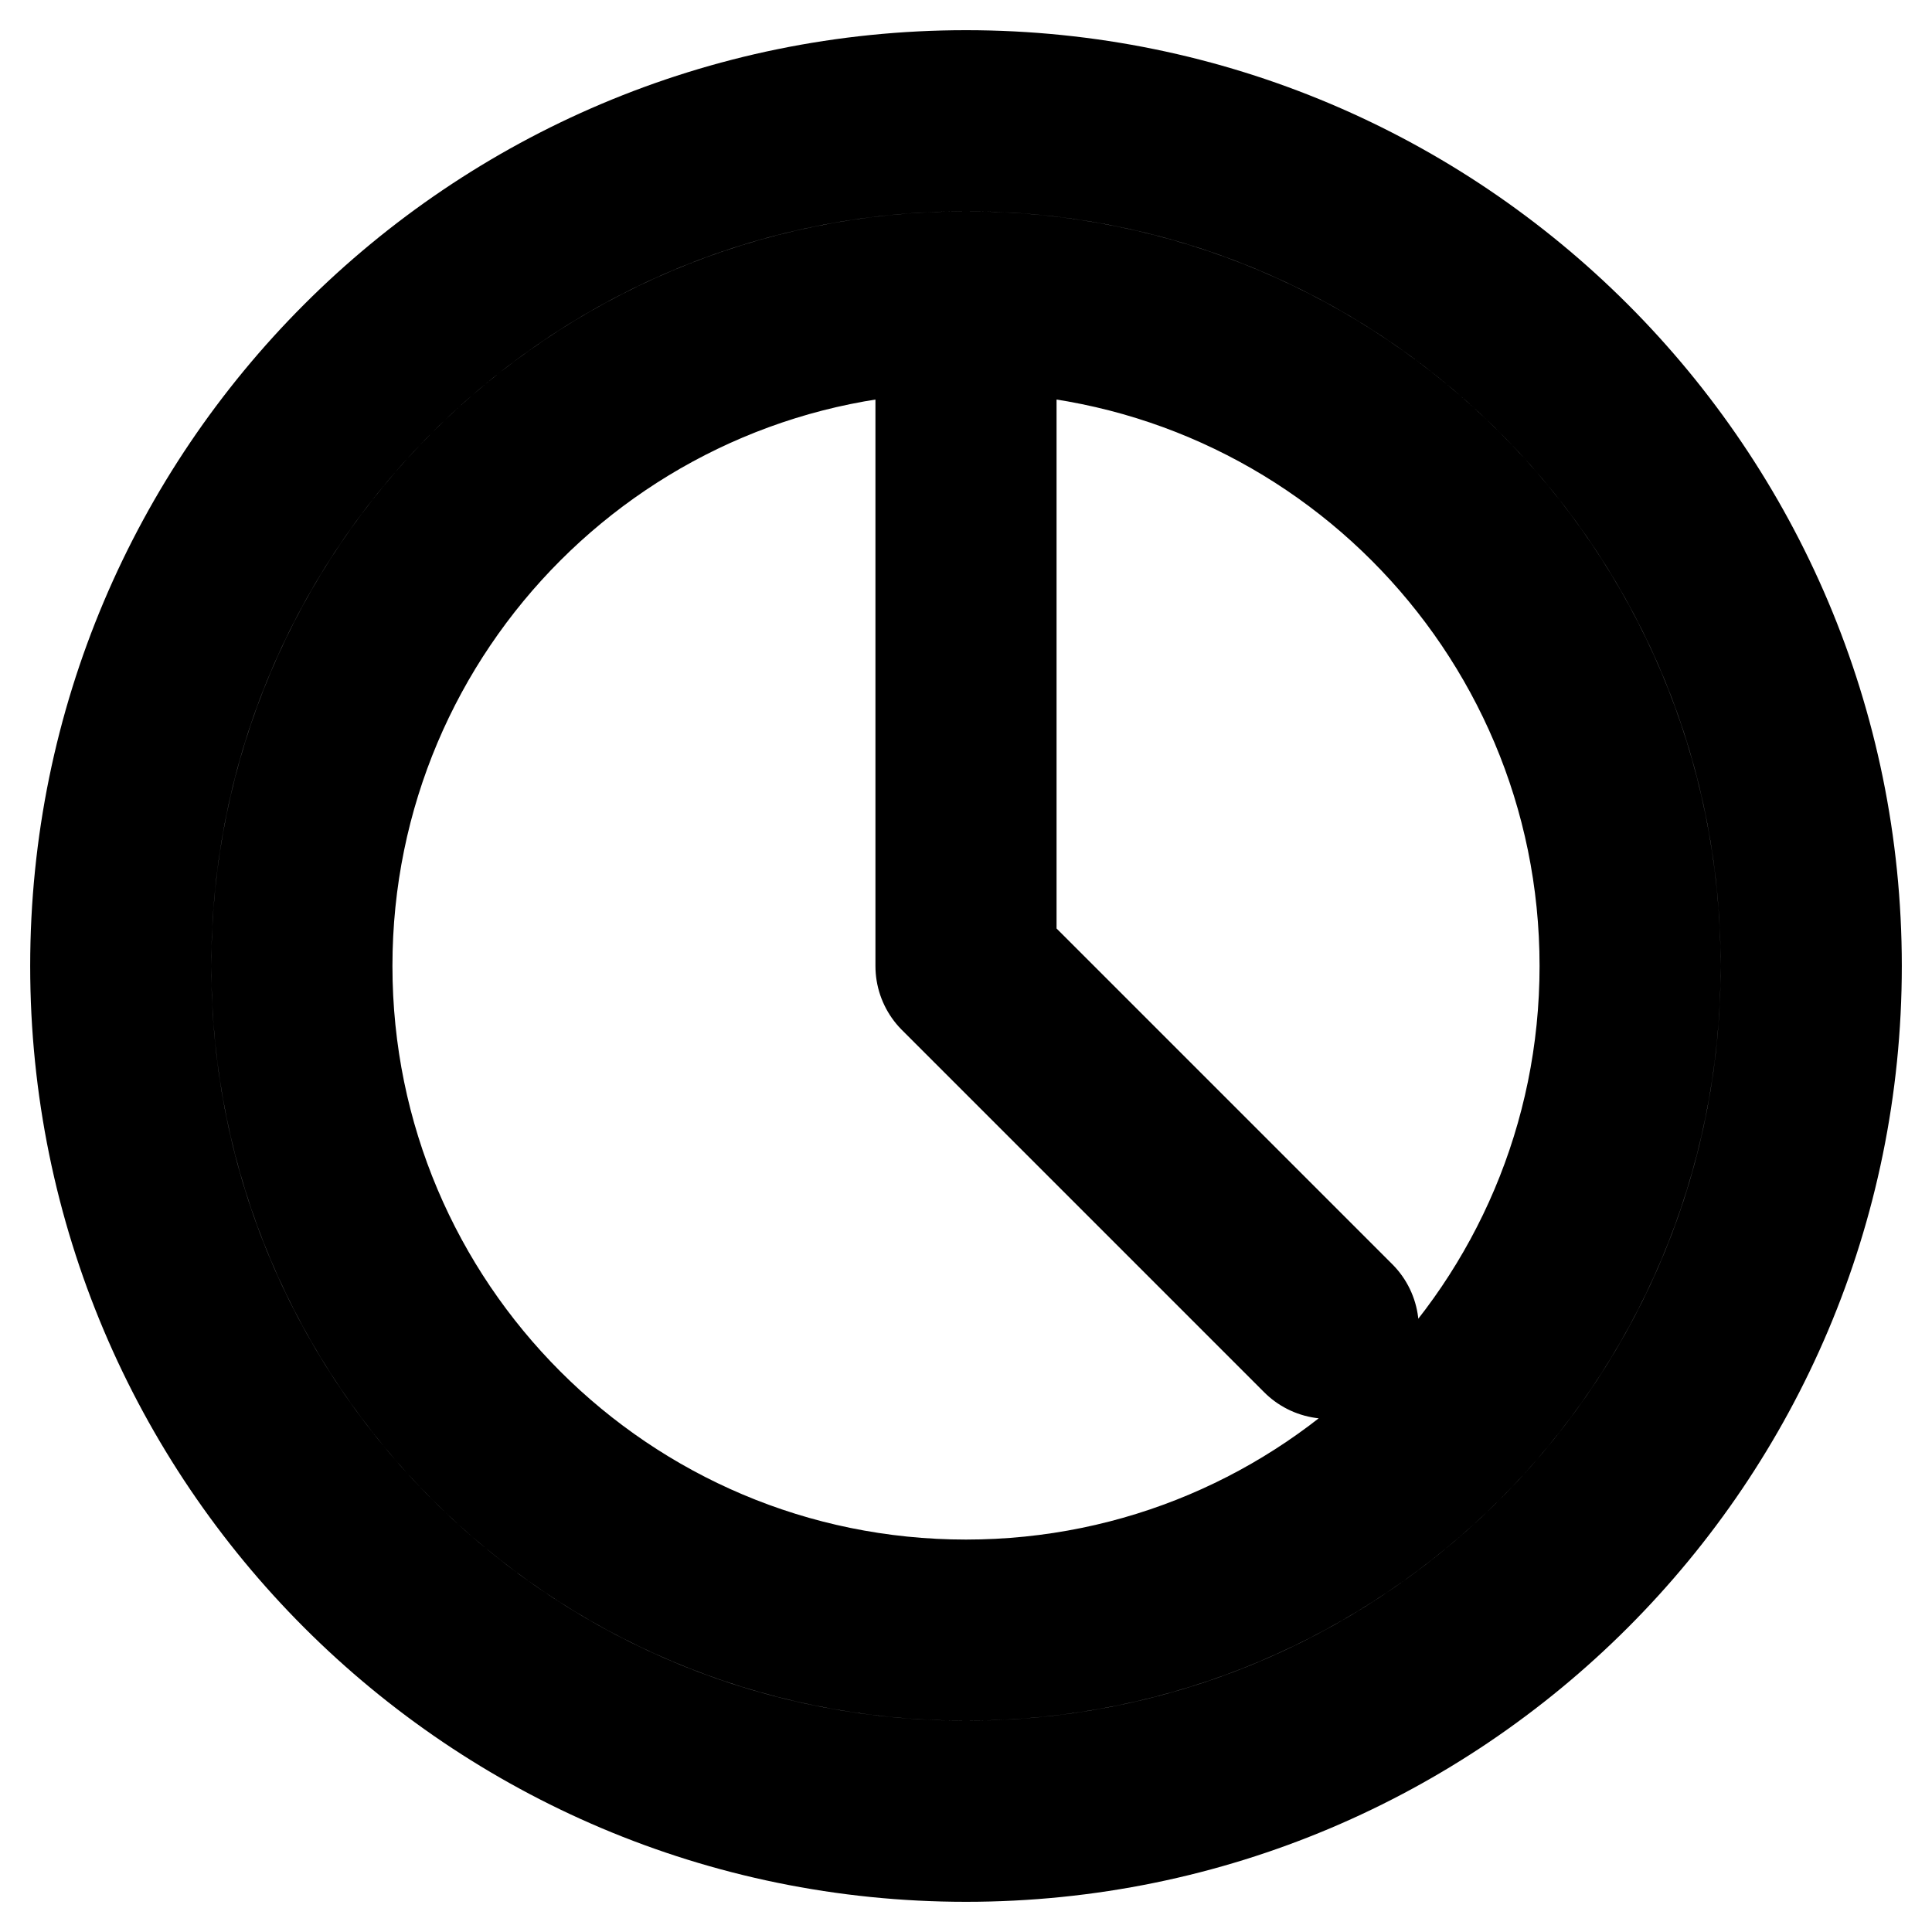
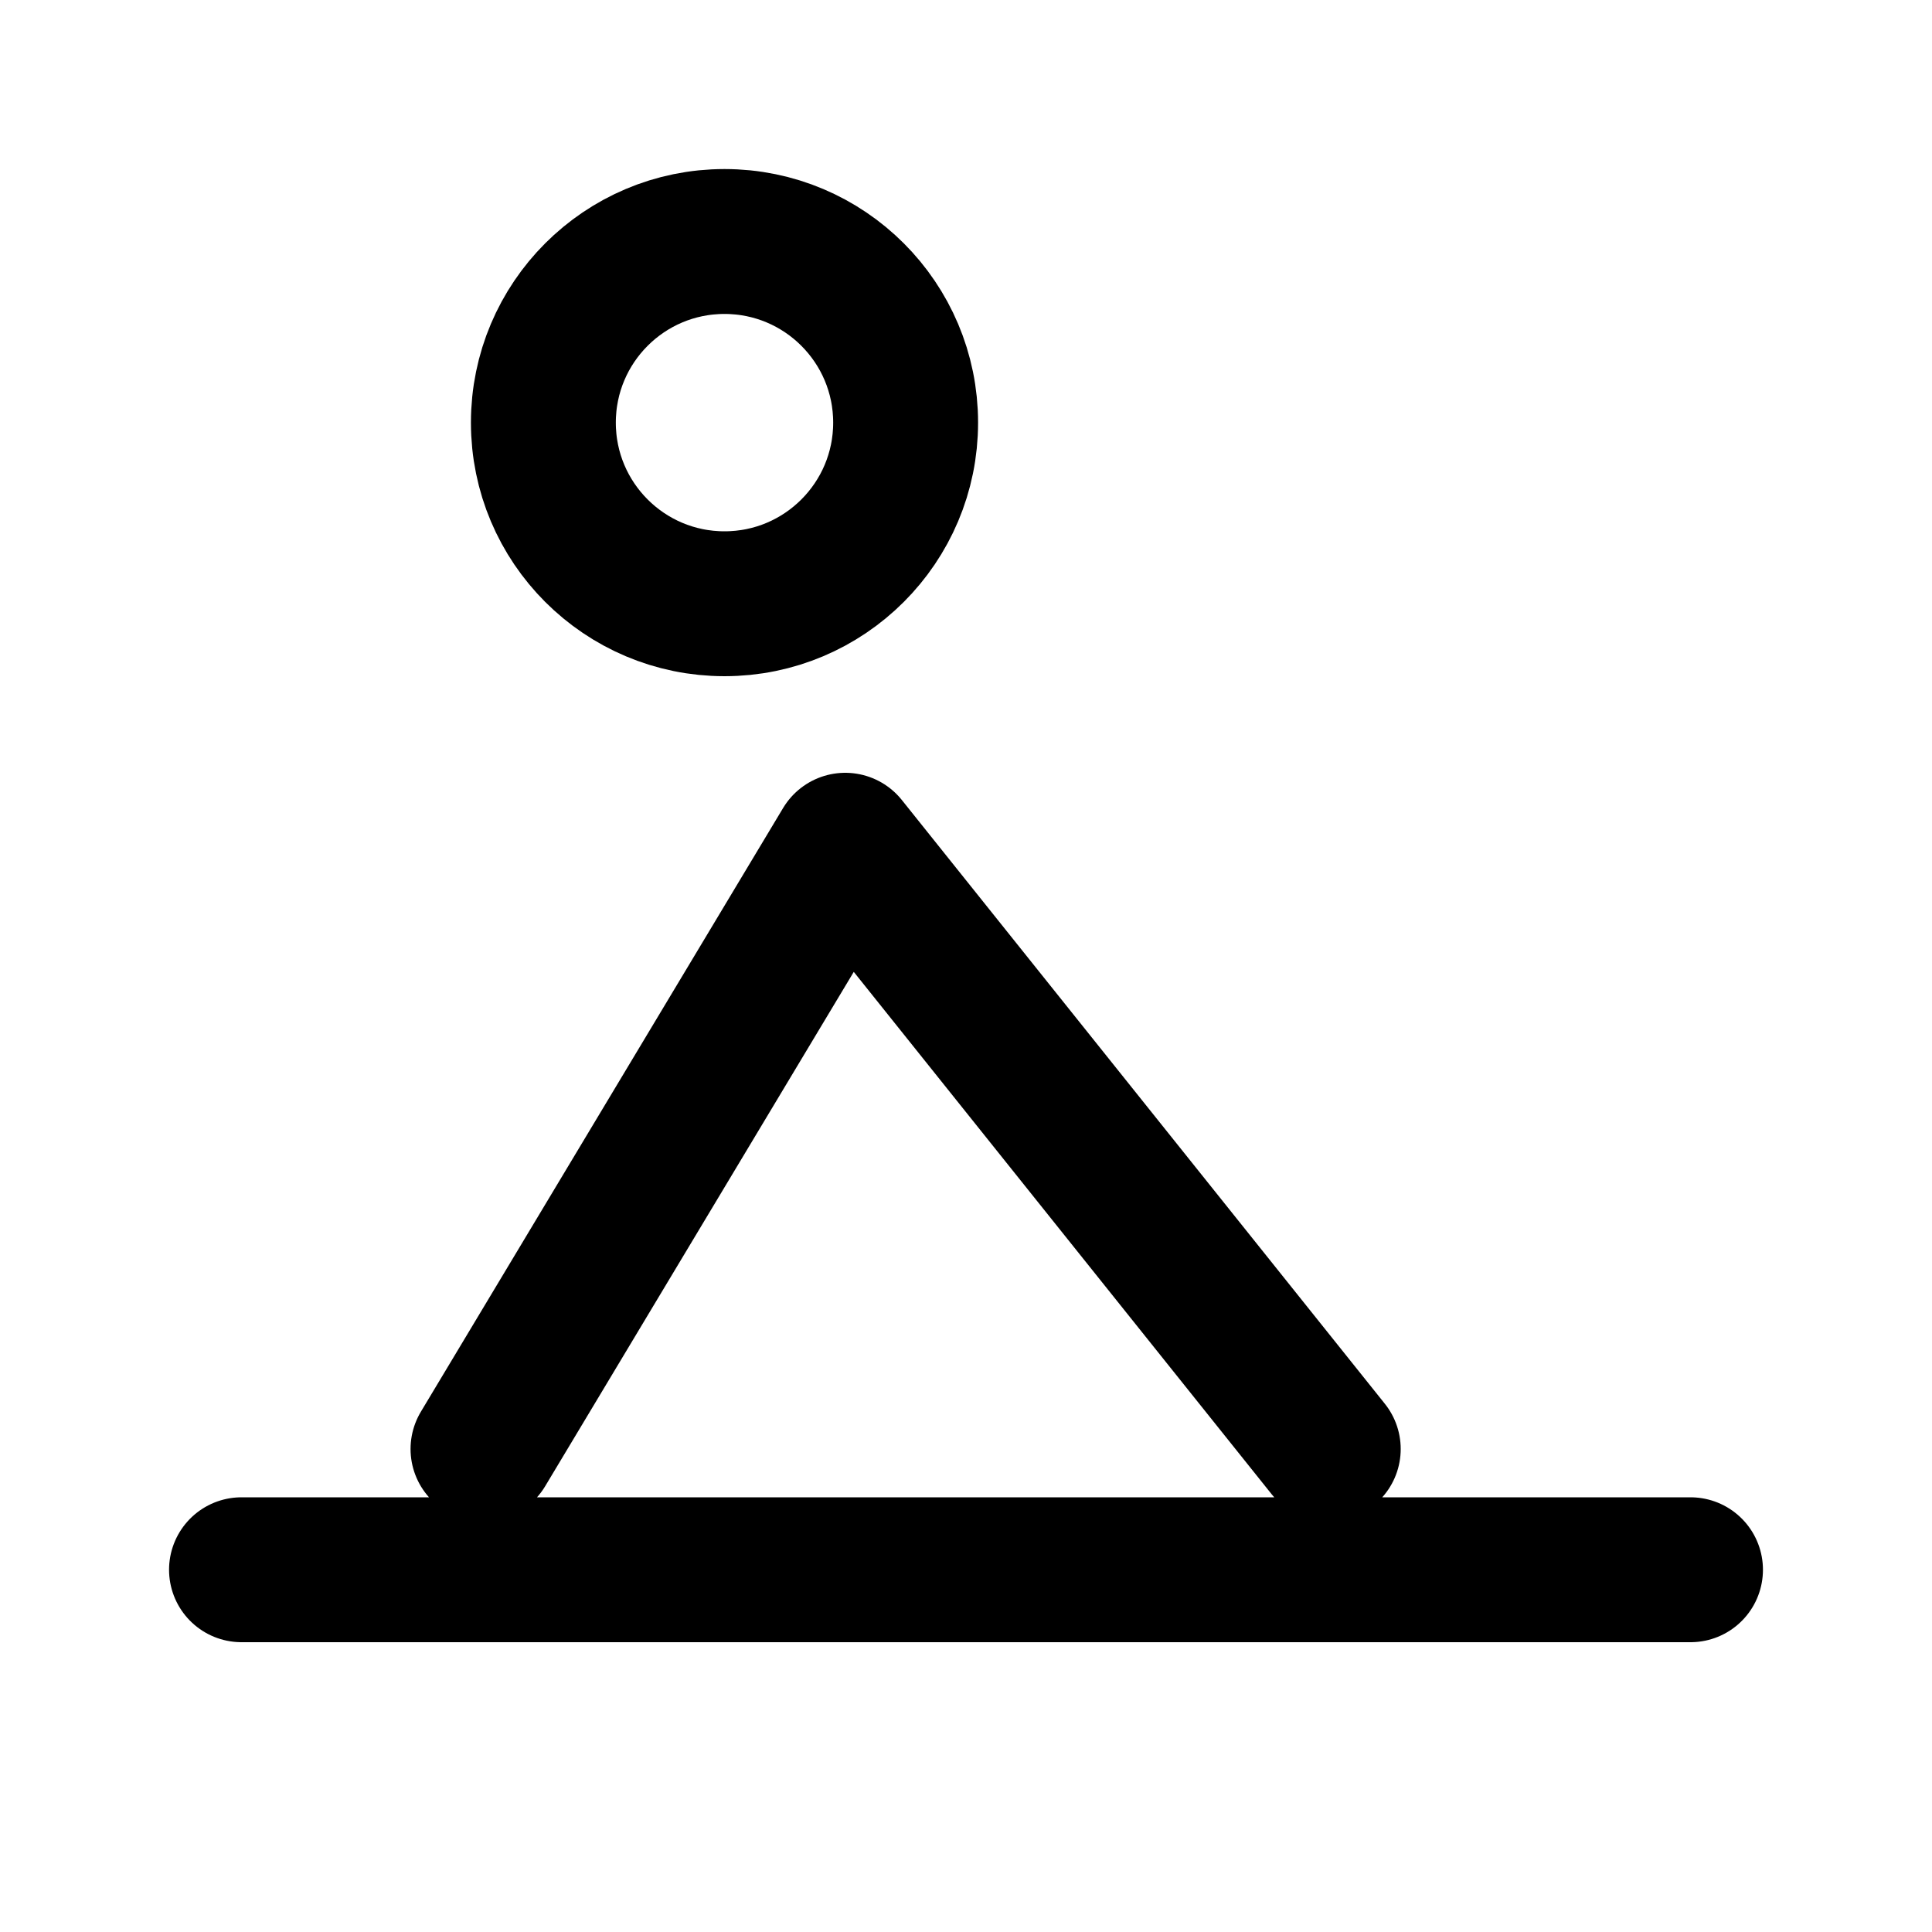
<svg xmlns="http://www.w3.org/2000/svg" viewBox="0 0 16 16" width="16" height="16">
-   <path d="M8 1a7 7 0 100 14A7 7 0 008 1zm0 1.5a5.5 5.5 0 110 11 5.5 5.5 0 010-11zM8 3v5l3 3" fill="none" stroke="currentColor" stroke-width="1.5" stroke-linecap="round" stroke-linejoin="round" />
+   <path d="M2 13h12M4 12l3-5M7 7l4 5M6 2a1.5 1.5 0 100 3 1.5 1.5 0 000-3z" fill="none" stroke="currentColor" stroke-width="1.2" stroke-linecap="round" stroke-linejoin="round" />
</svg>
